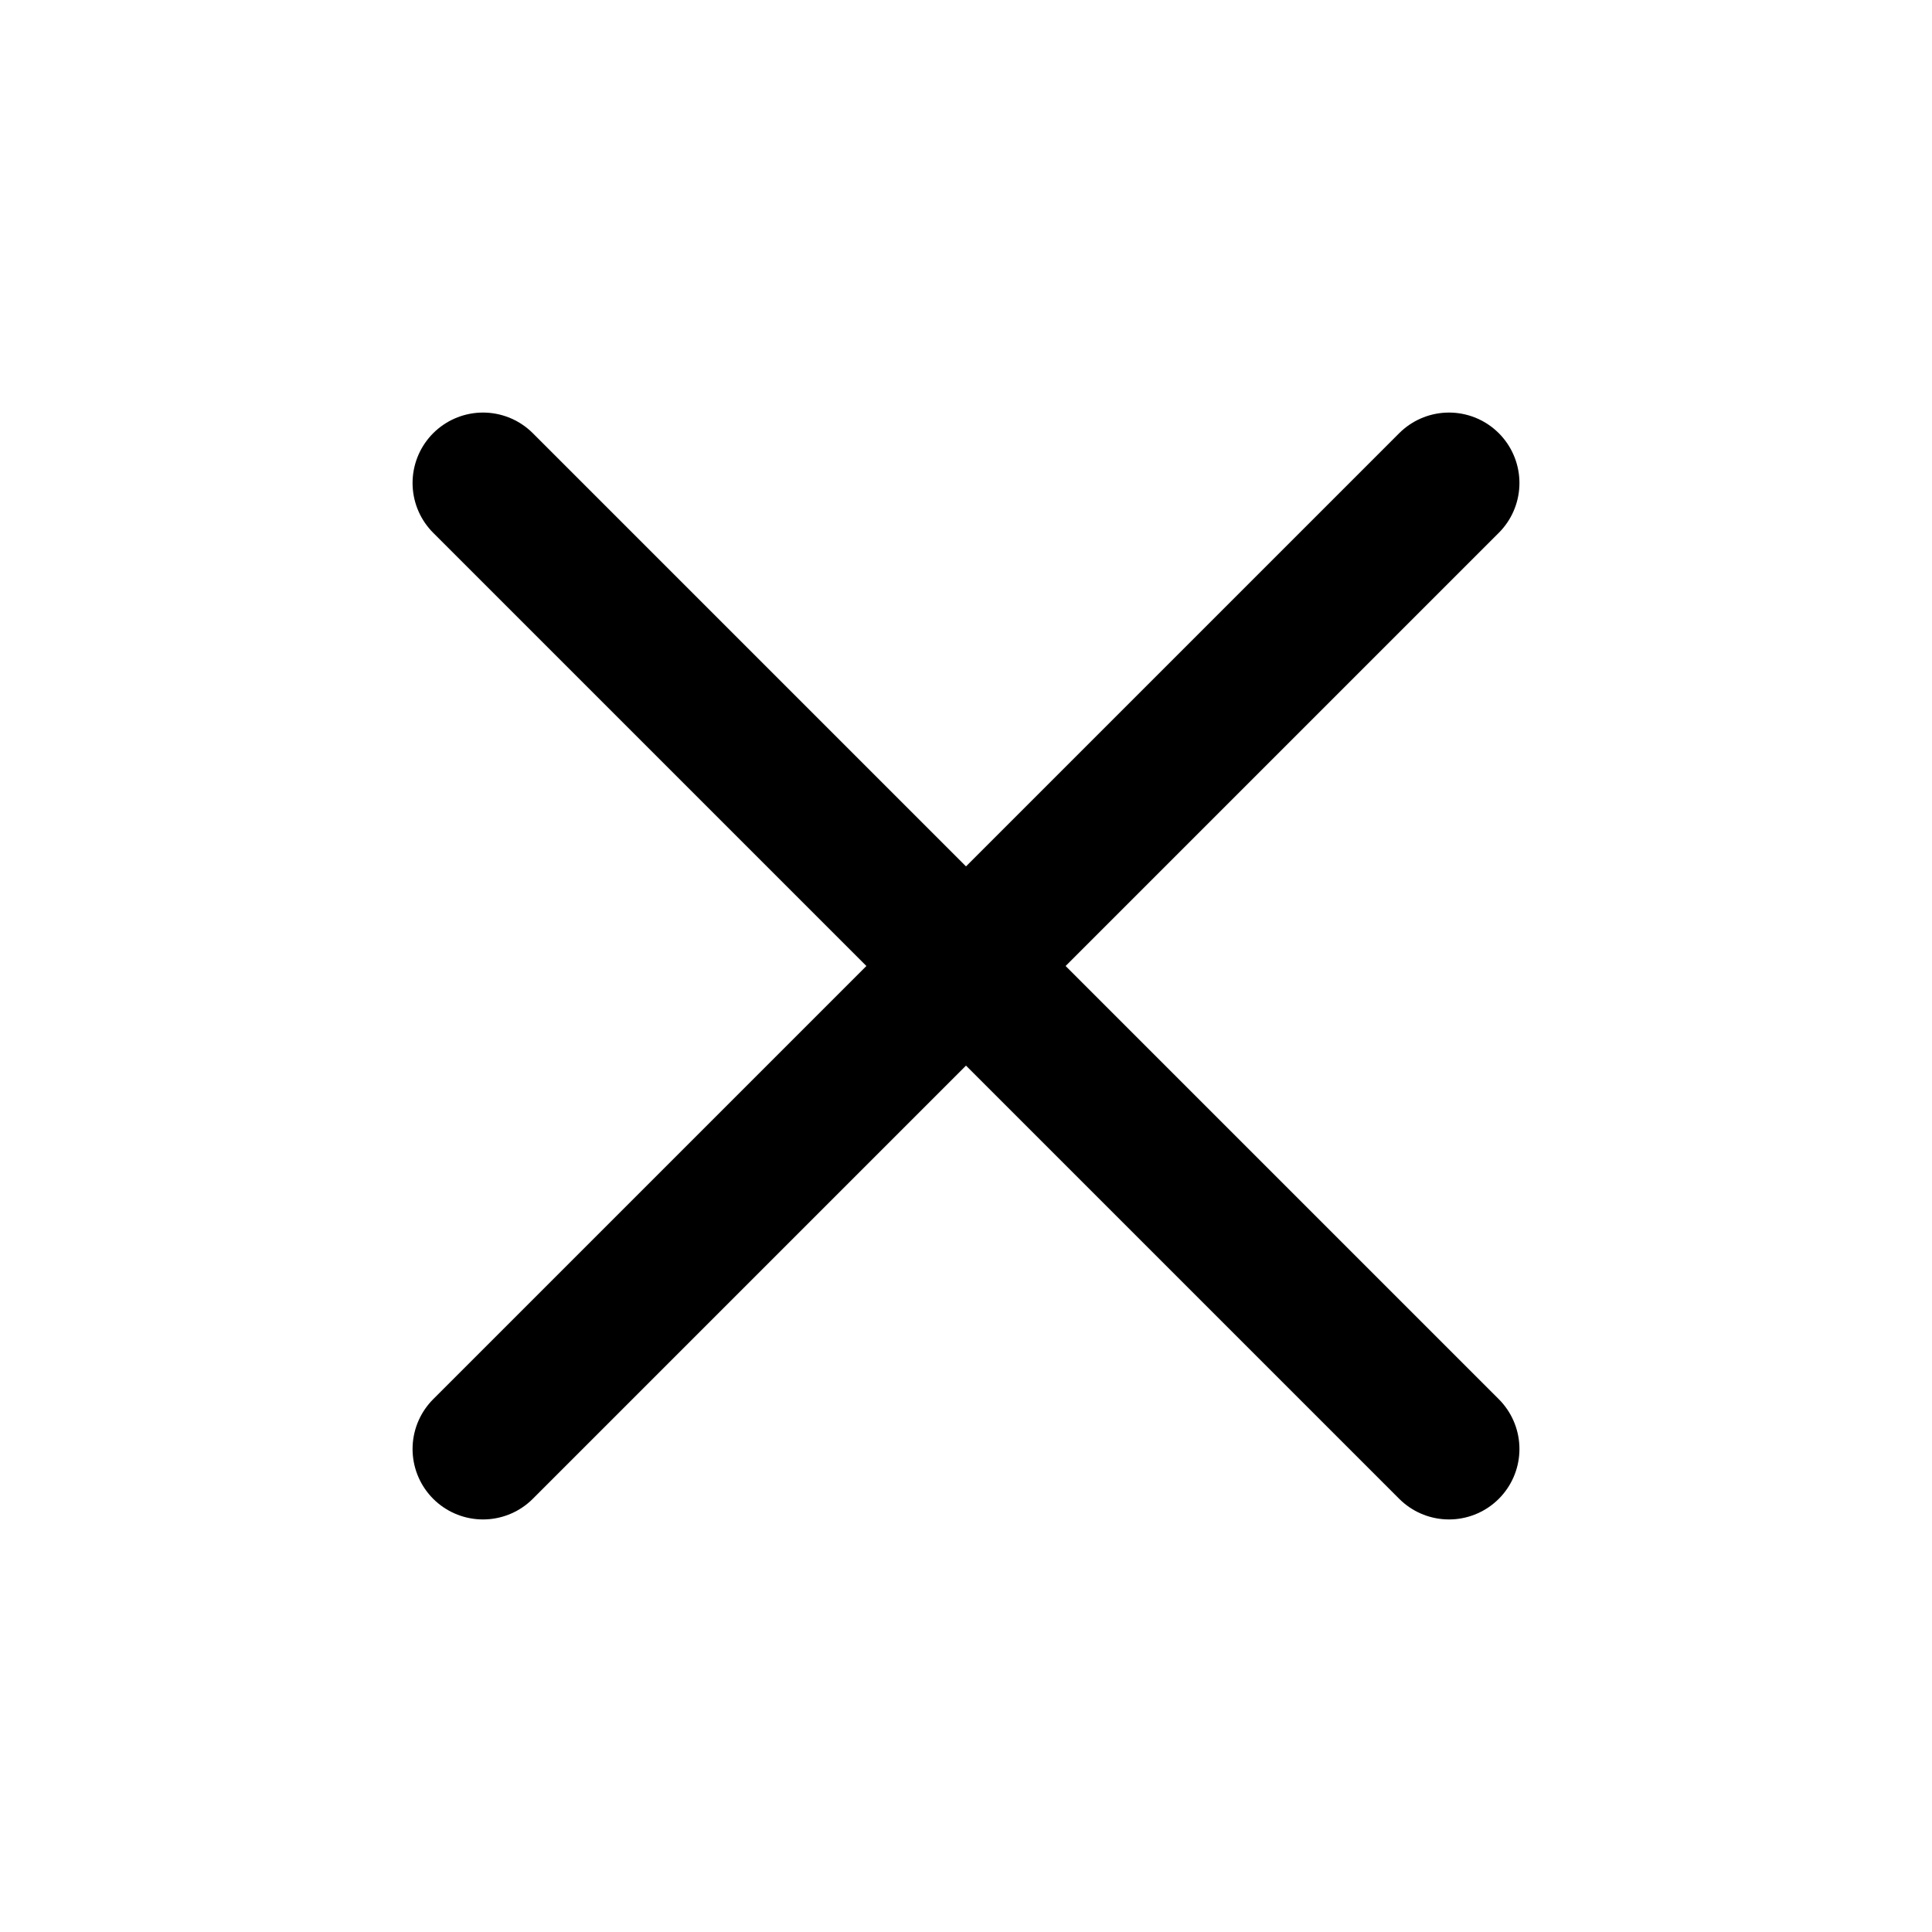
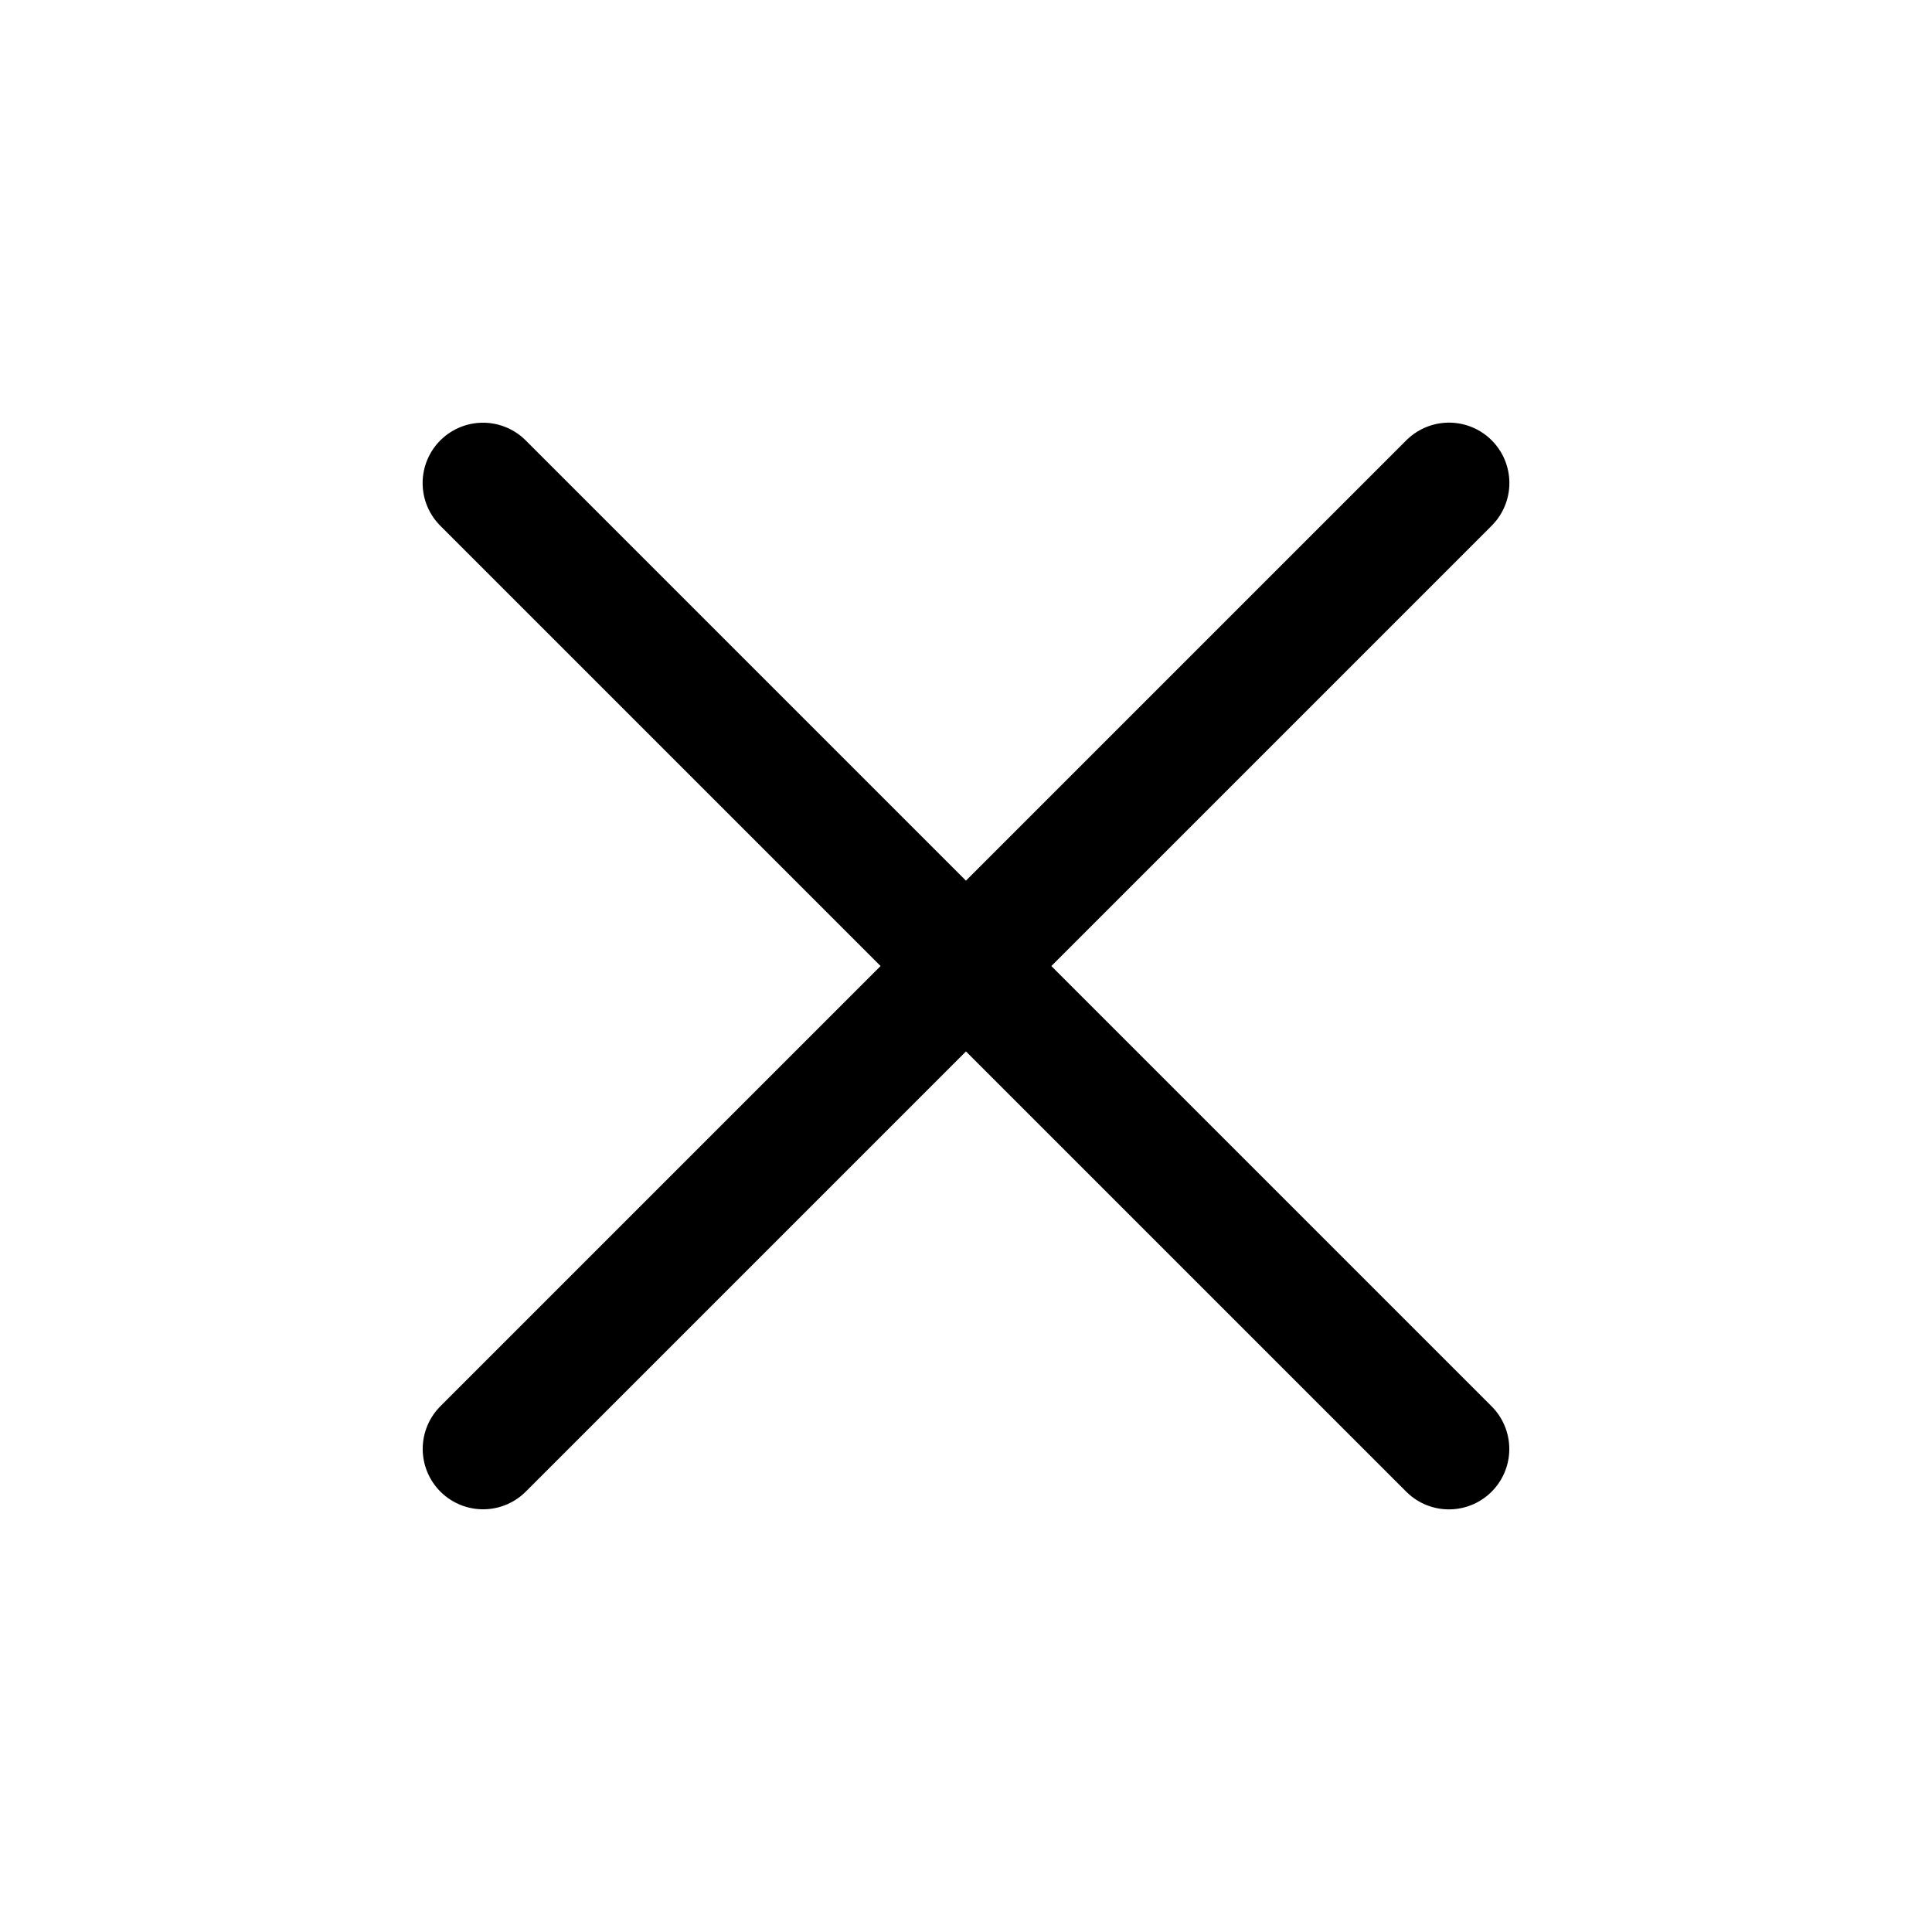
- <svg xmlns="http://www.w3.org/2000/svg" width="24" height="24" viewBox="0 0 24 24" fill="none" stroke="currentColor" stroke-width="1.75" stroke-linecap="round" stroke-linejoin="round">
-   <path d="M18 6 6 18" />
-   <path d="m6 6 12 12" />
+ <svg xmlns="http://www.w3.org/2000/svg" width="24" height="24" viewBox="0 0 24 24" fill="none">
+   <path d="M18 6L6.001 17.999M17.999 18L6 6.001" stroke="currentColor" stroke-linecap="round" stroke-linejoin="round" stroke-width="1.5" />
</svg>
